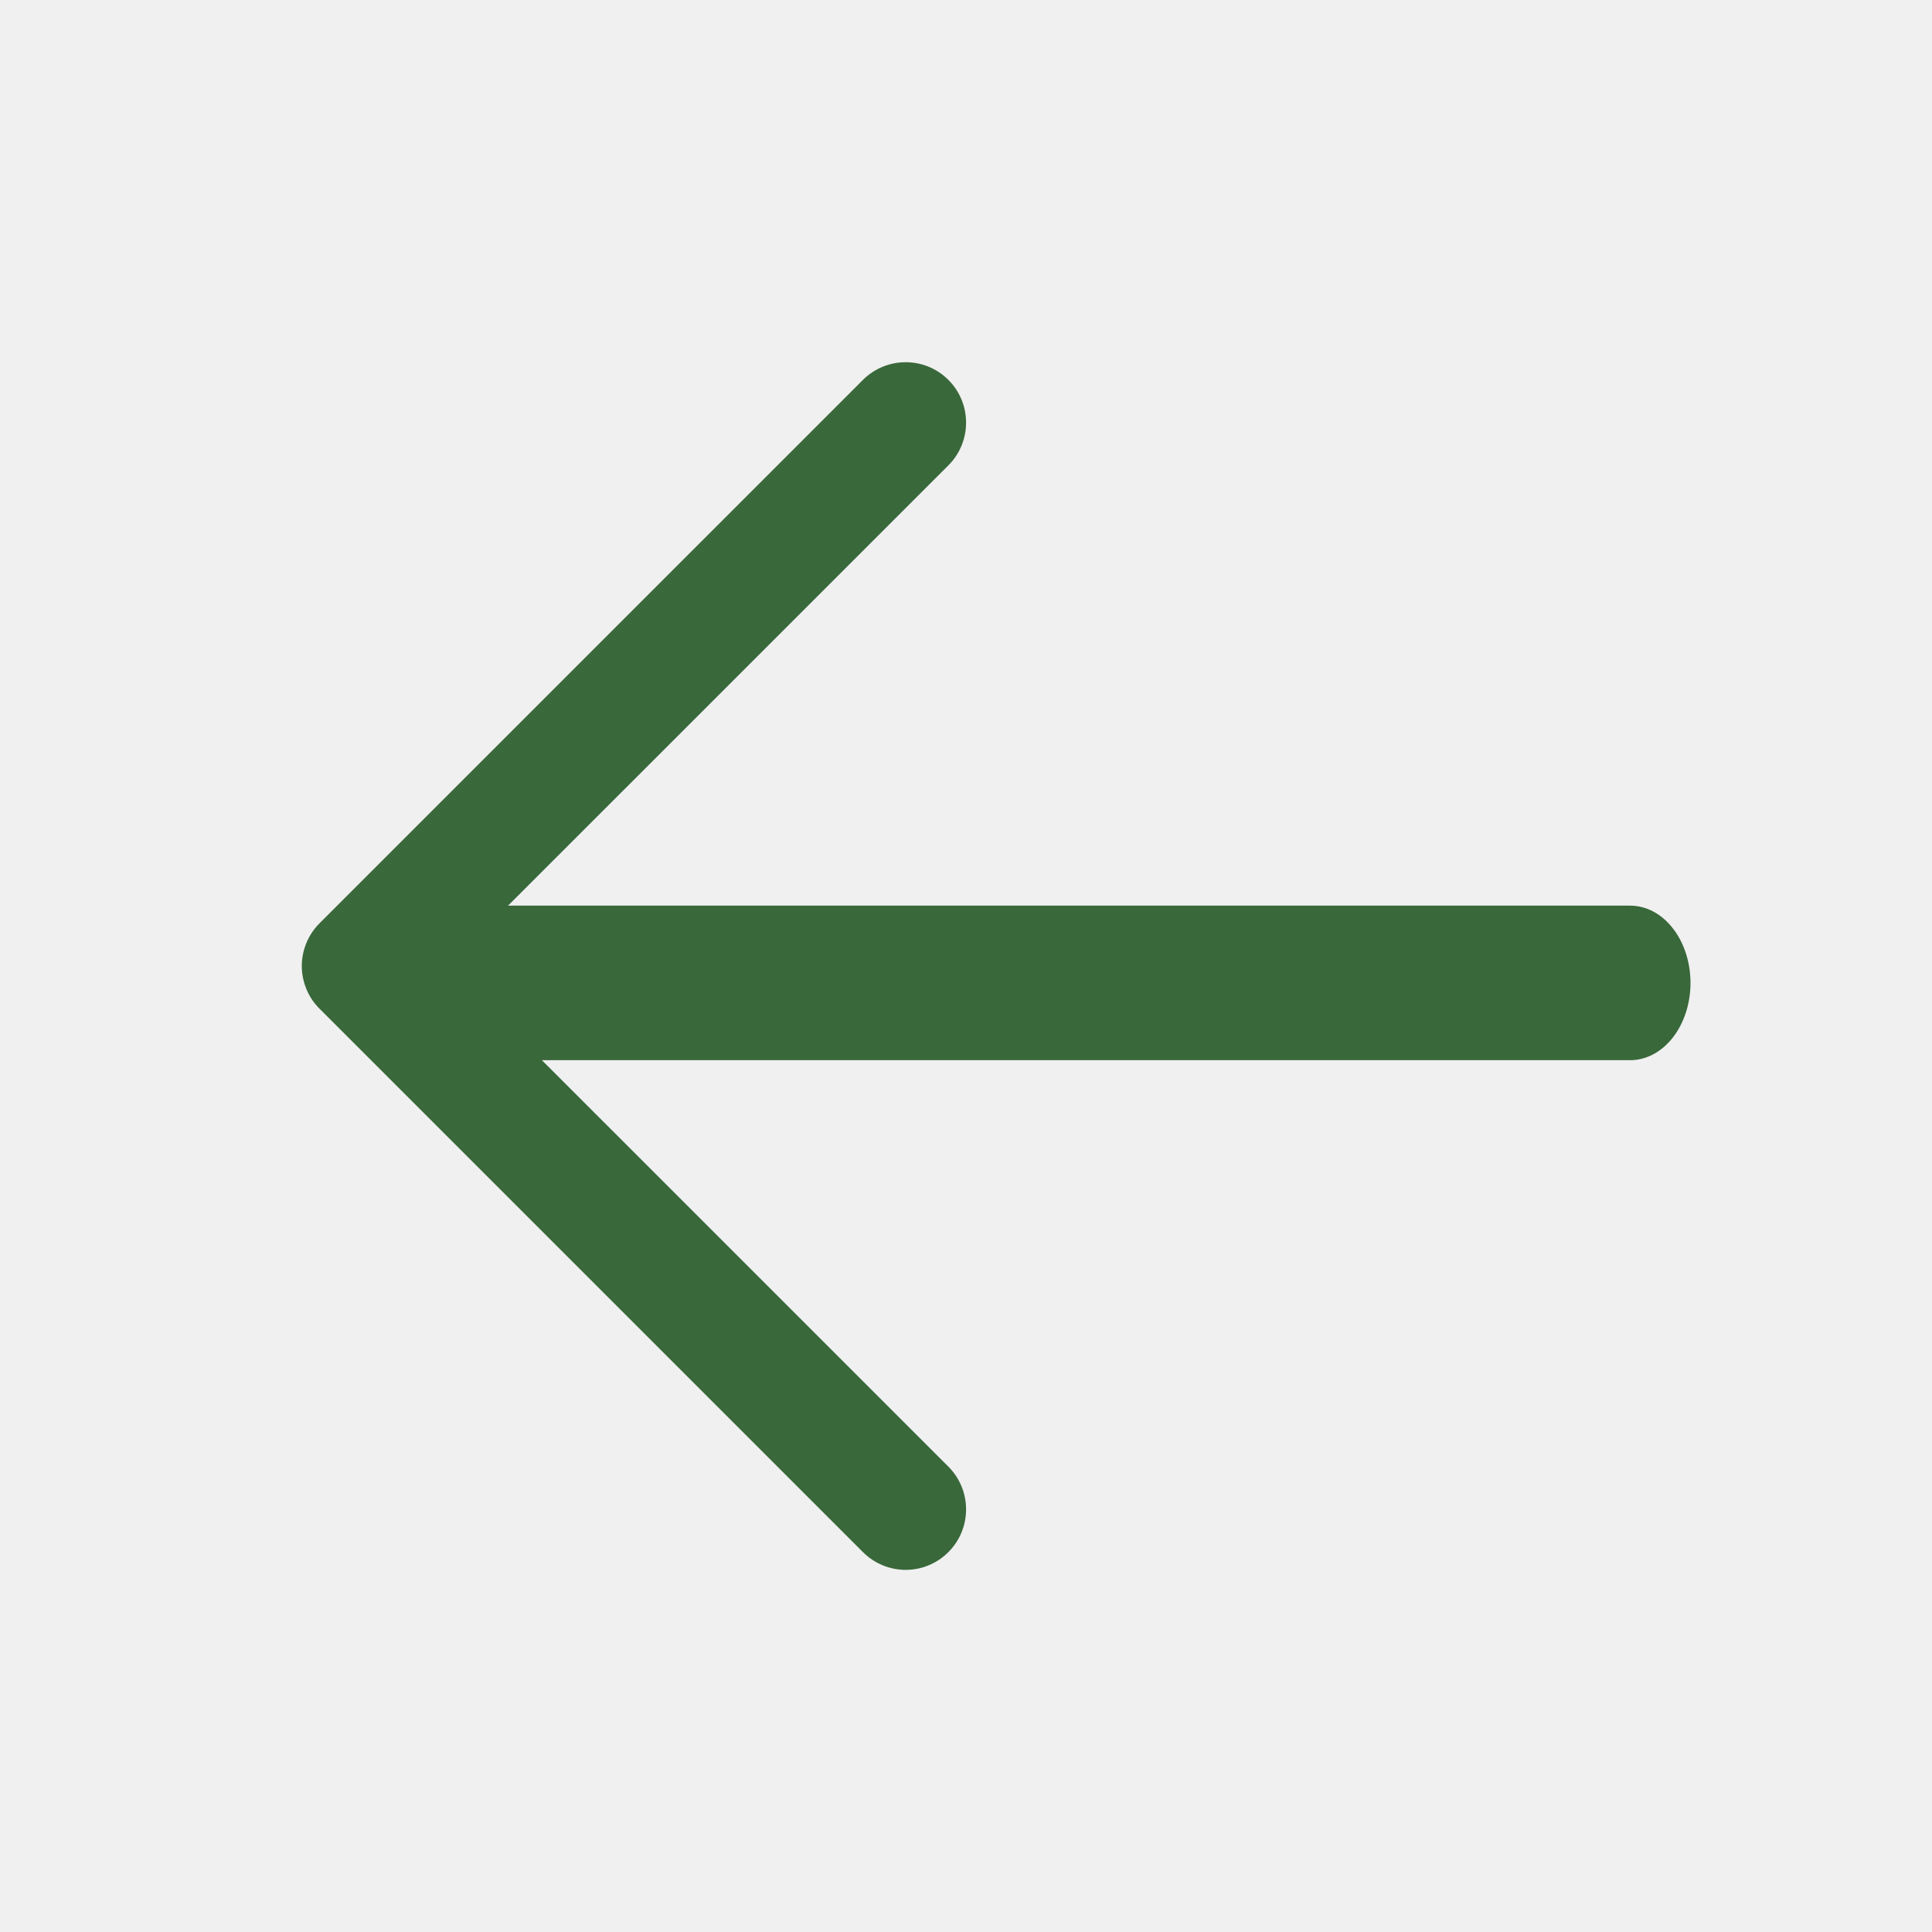
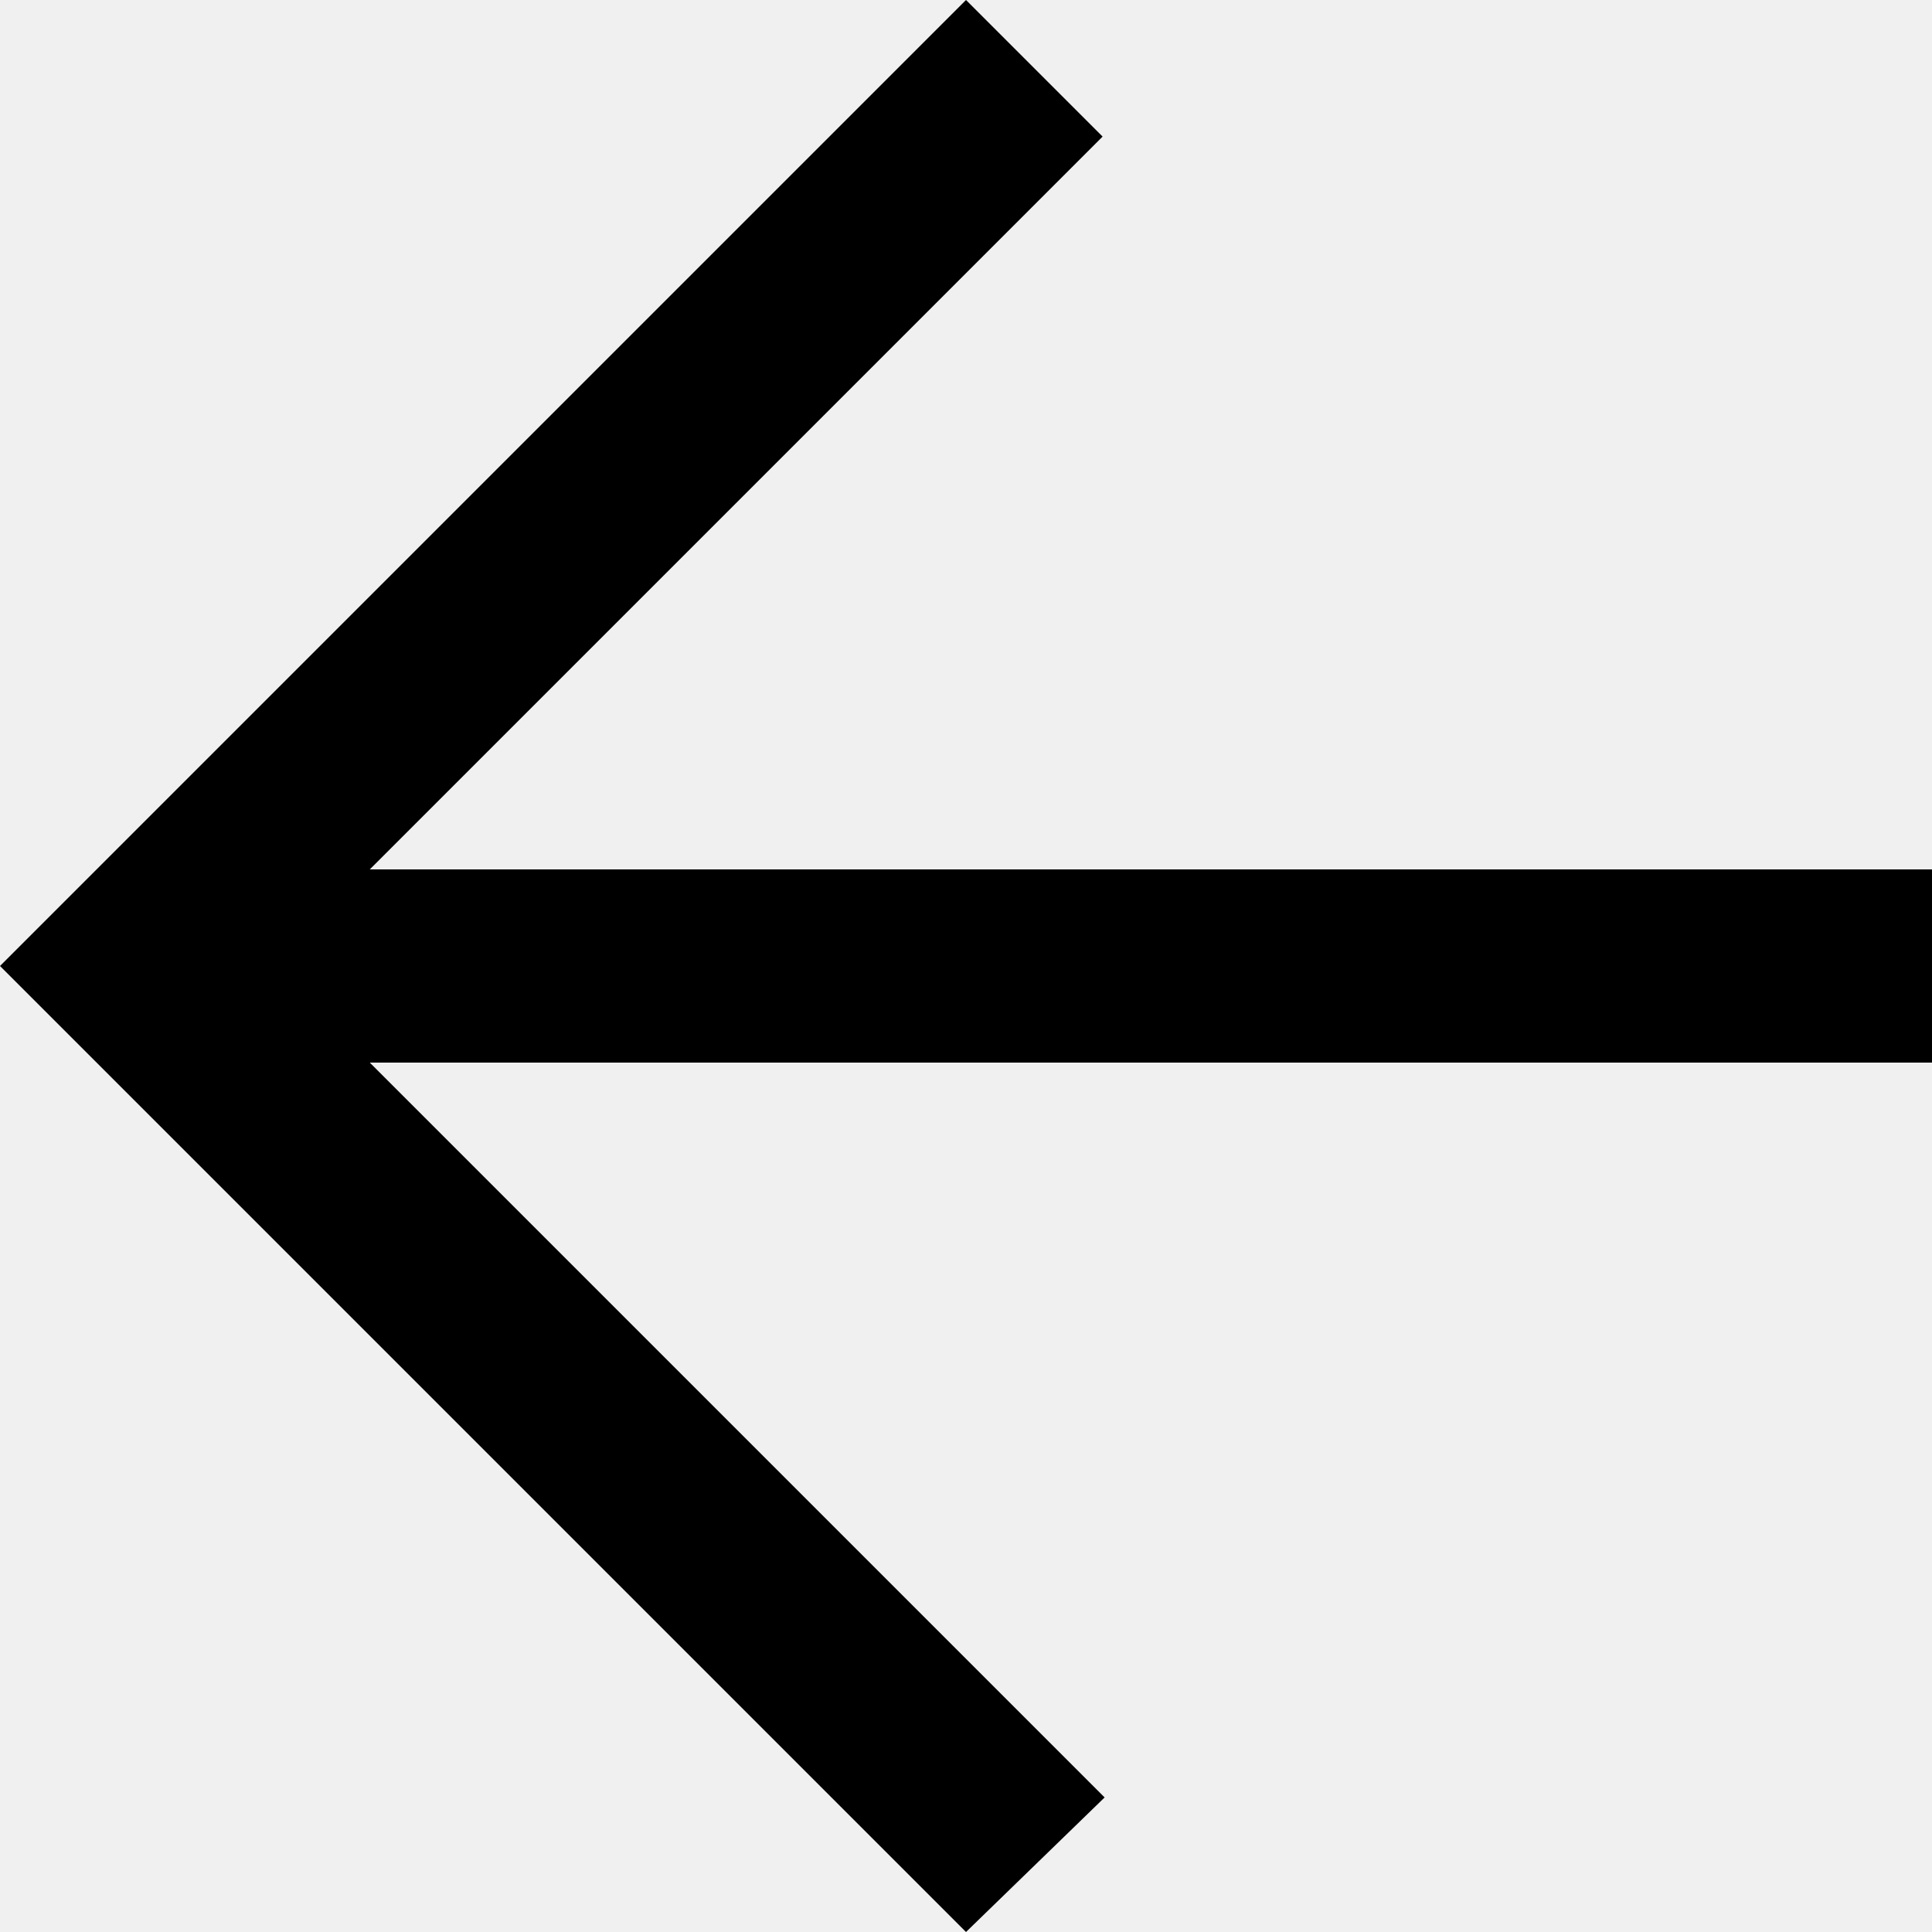
- <svg xmlns="http://www.w3.org/2000/svg" width="25" height="25" viewBox="0 0 25 25" fill="none">
-   <path d="M5.469 11.719H21.094C21.301 11.719 21.5 11.824 21.646 12.012C21.793 12.199 21.875 12.454 21.875 12.719C21.875 12.984 21.793 13.238 21.646 13.426C21.5 13.613 21.301 13.719 21.094 13.719H5.469C5.262 13.719 5.063 13.613 4.916 13.426C4.77 13.238 4.688 12.984 4.688 12.719C4.688 12.454 4.77 12.199 4.916 12.012C5.063 11.824 5.262 11.719 5.469 11.719Z" fill="#39683A" />
-   <path d="M5.793 12.5L12.272 18.978C12.419 19.125 12.501 19.324 12.501 19.531C12.501 19.739 12.419 19.938 12.272 20.084C12.126 20.231 11.927 20.314 11.719 20.314C11.512 20.314 11.313 20.231 11.166 20.084L4.135 13.053C4.062 12.981 4.004 12.894 3.965 12.799C3.926 12.704 3.905 12.603 3.905 12.5C3.905 12.397 3.926 12.296 3.965 12.201C4.004 12.106 4.062 12.02 4.135 11.947L11.166 4.916C11.313 4.769 11.512 4.687 11.719 4.687C11.927 4.687 12.126 4.769 12.272 4.916C12.419 5.062 12.501 5.261 12.501 5.469C12.501 5.676 12.419 5.875 12.272 6.022L5.793 12.5Z" fill="#39683A" />
+ <svg xmlns="http://www.w3.org/2000/svg" width="17" height="17" viewBox="0 0 20 20" fill="none">
+   <g clip-path="url(#clip0_977_249)">
+     <path fill-rule="evenodd" clip-rule="evenodd" d="M10 20L11.435 18.607L3.828 11H20V9H3.828L11.414 1.414L10 0C6.339 3.661 3.504 6.496 0 10C3.966 13.966 1.166 11.166 10 20Z" fill="black" />
+   </g>
+   <defs>
+     <clipPath id="clip0_977_249">
+       <rect width="20" height="20" fill="white" />
+     </clipPath>
+   </defs>
</svg>
